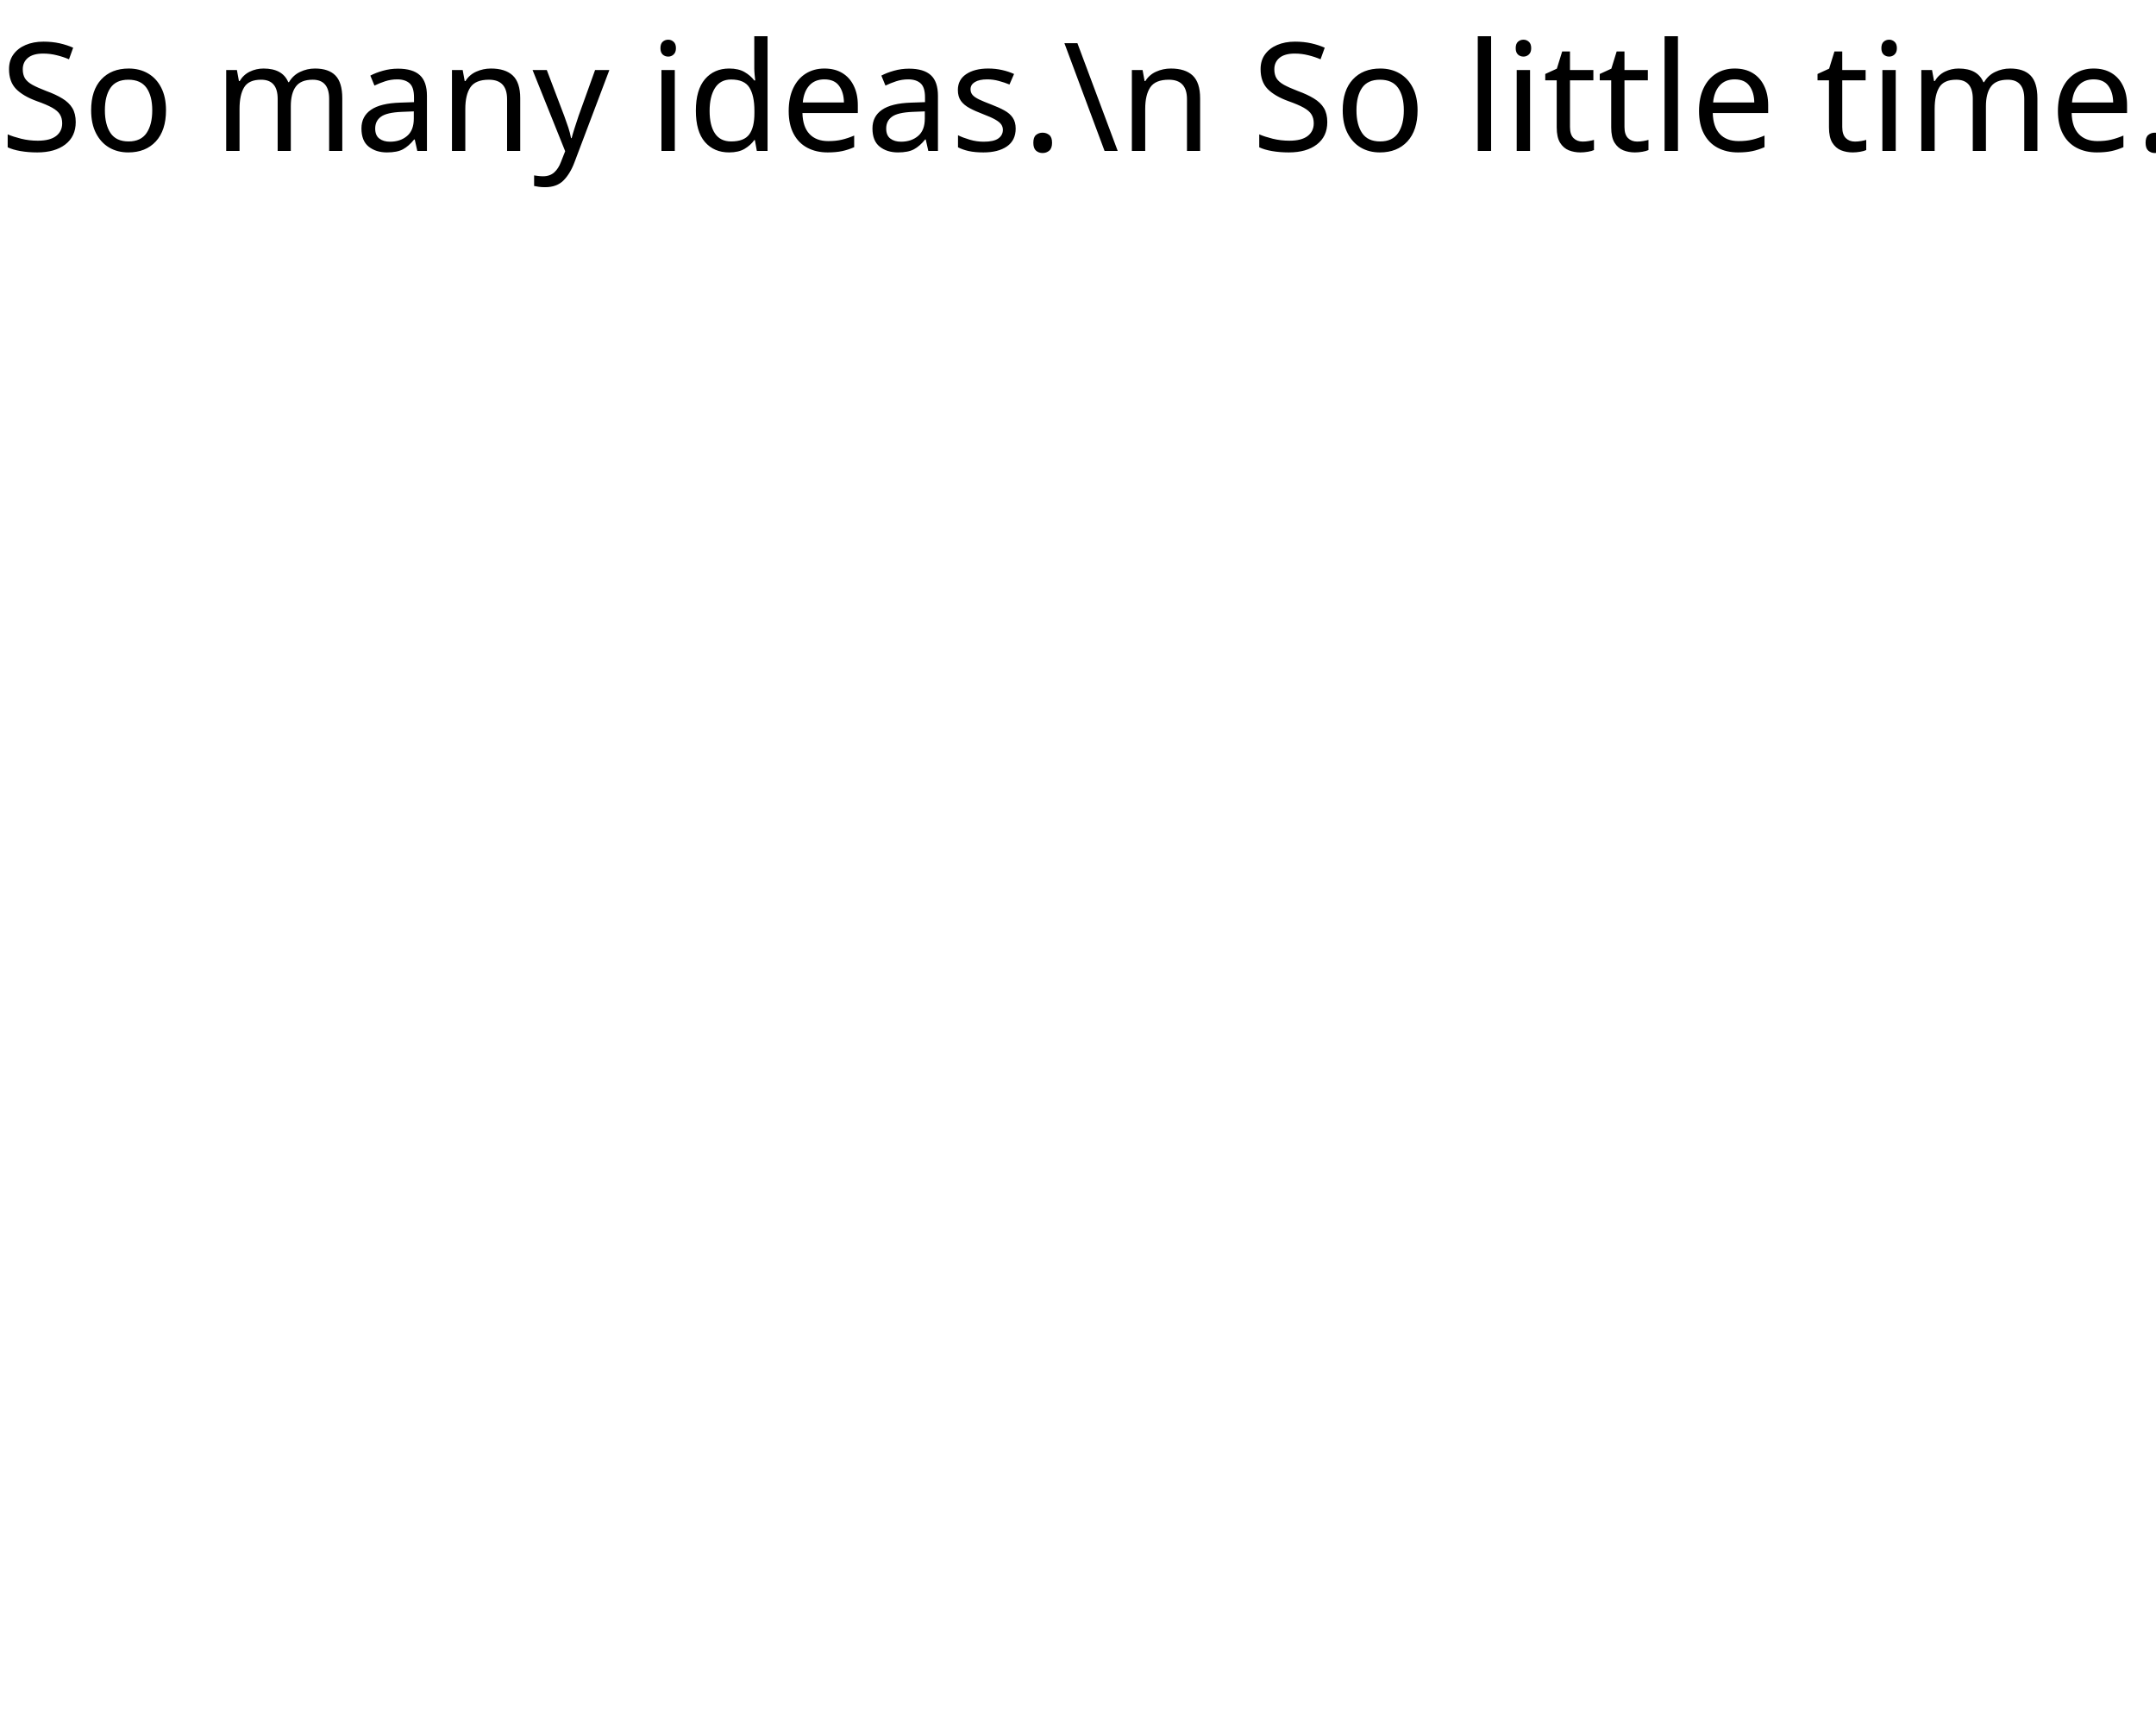
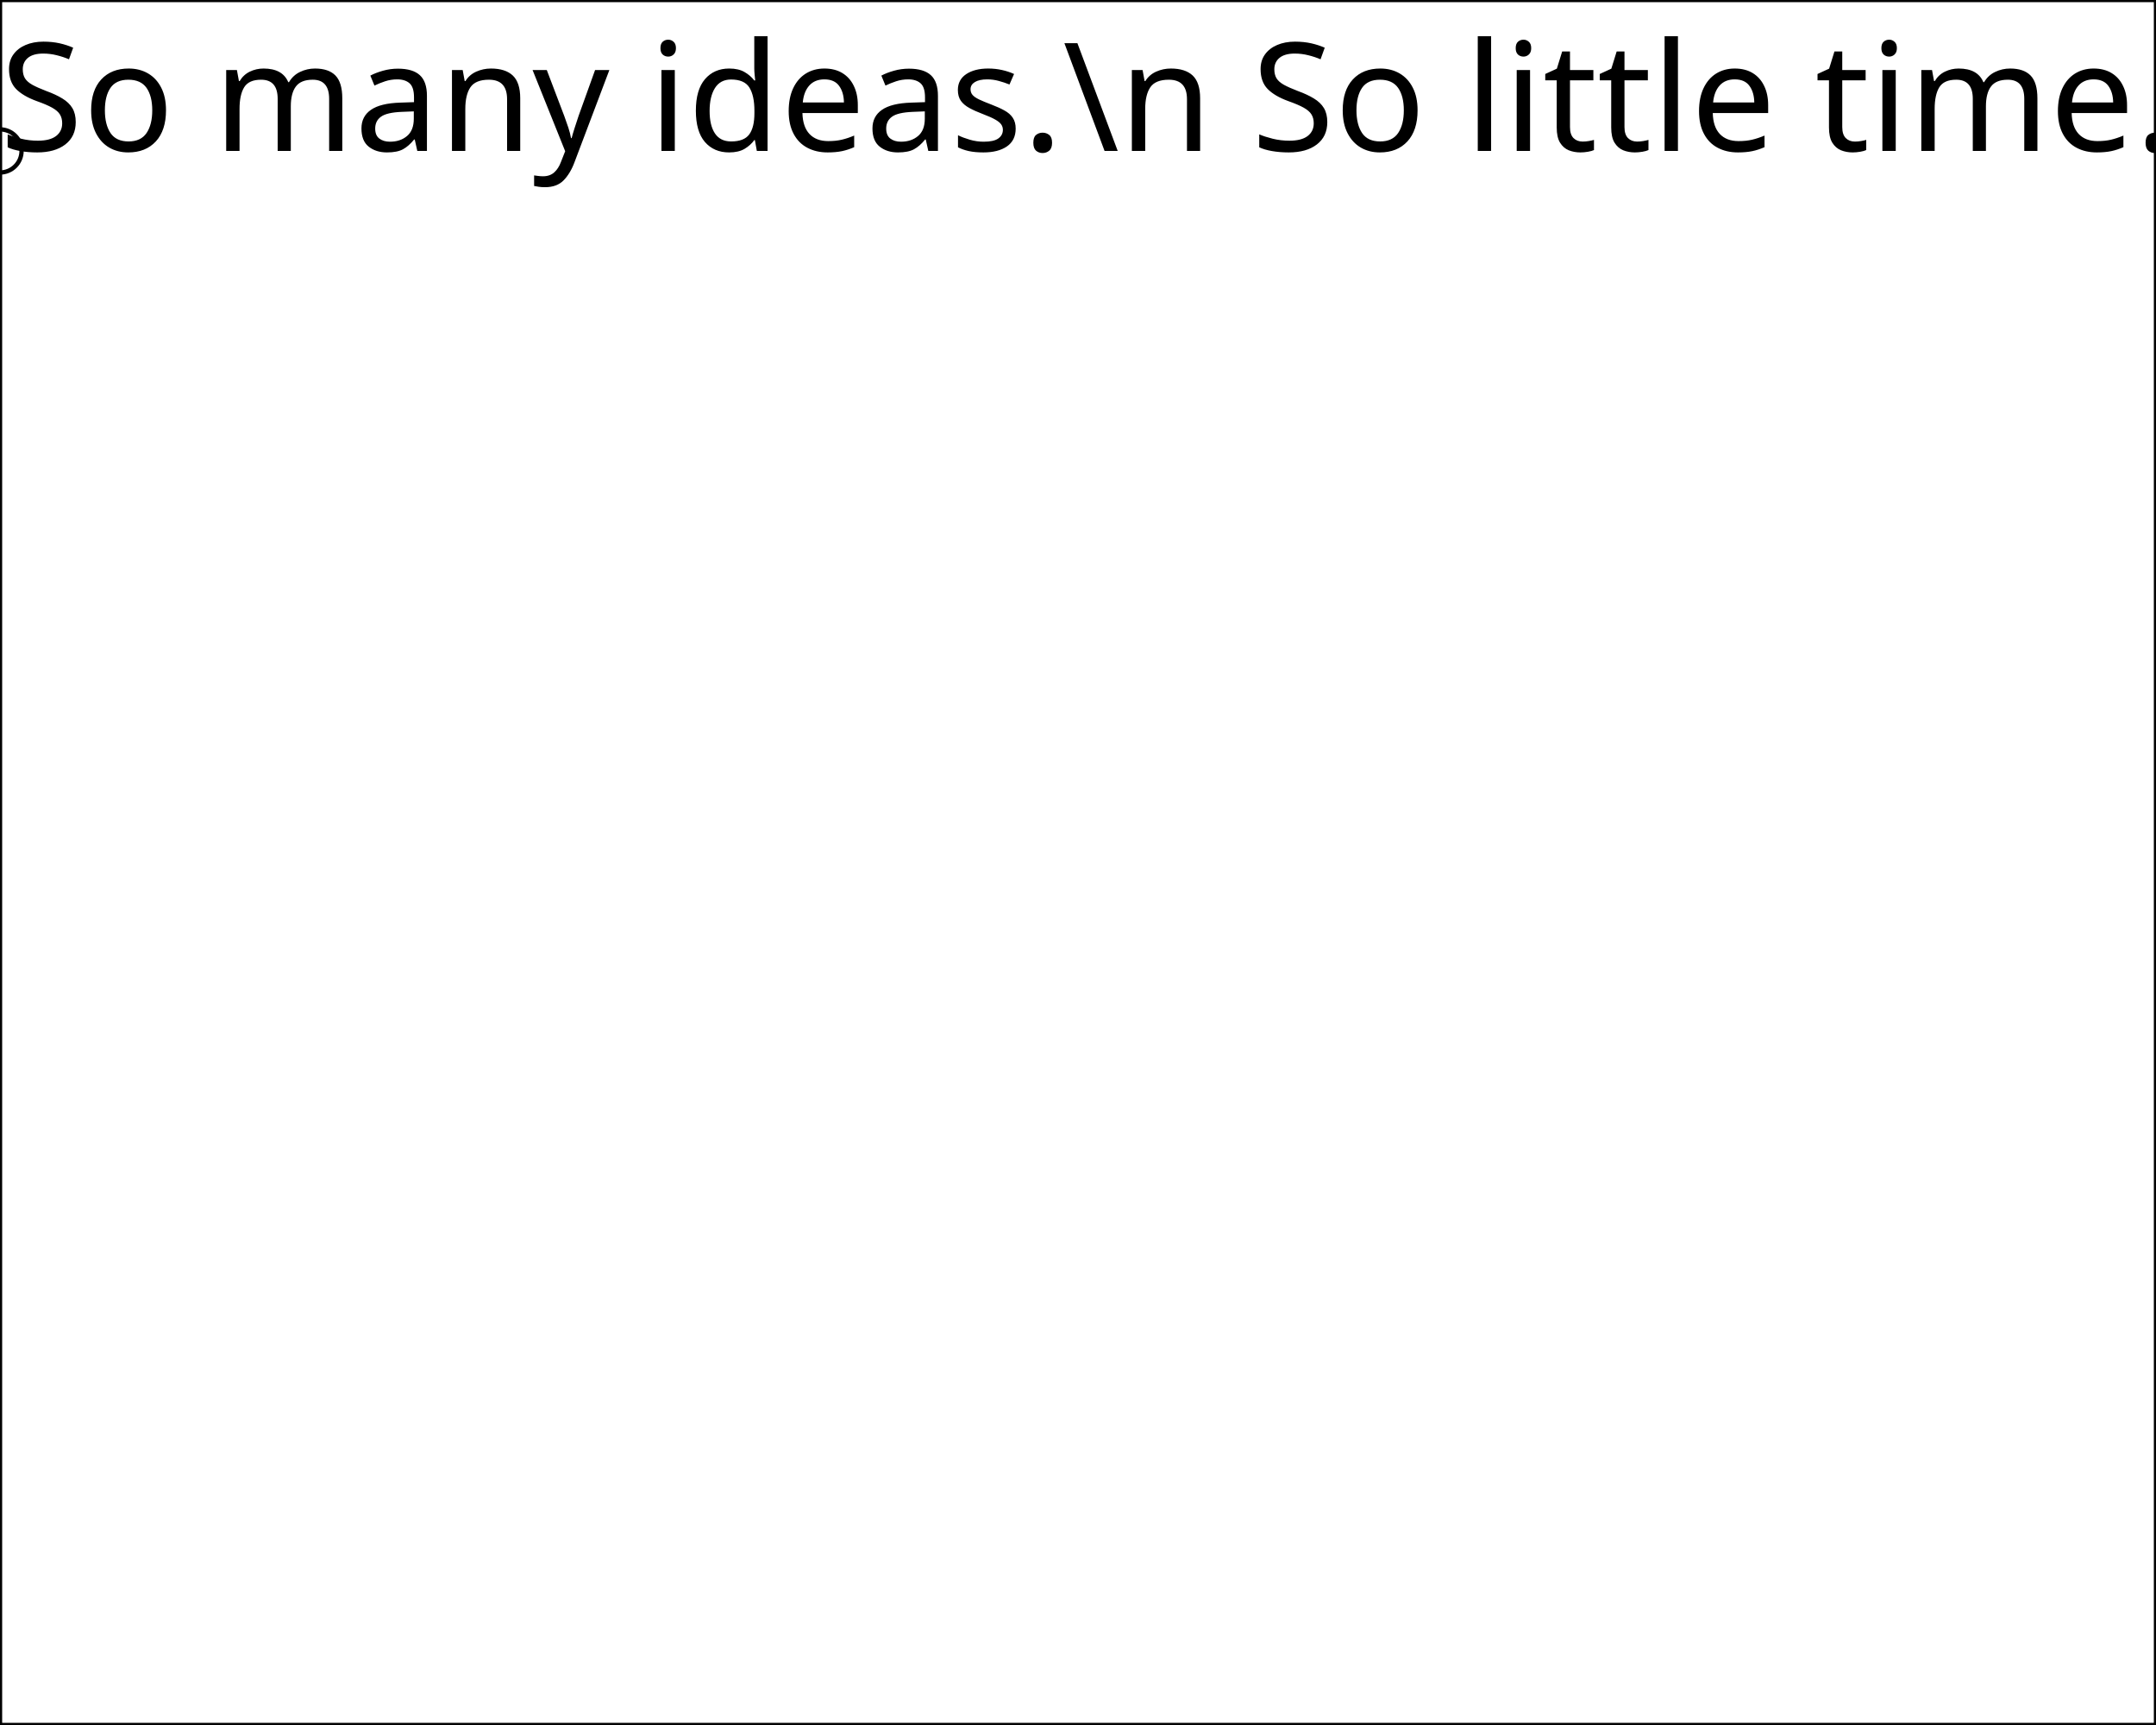
<svg xmlns="http://www.w3.org/2000/svg" width="500" height="400" version="1.1">
+   <rect width="500" height="400" fill="none" stroke="black" />
+   <circle cx="0" cy="35" r="5" fill="none" stroke="black" />
  <text x="0" y="35" font-family="Verdana" font-size="35">
        So many ideas.\n
        So little time.
    </text>
</svg>
